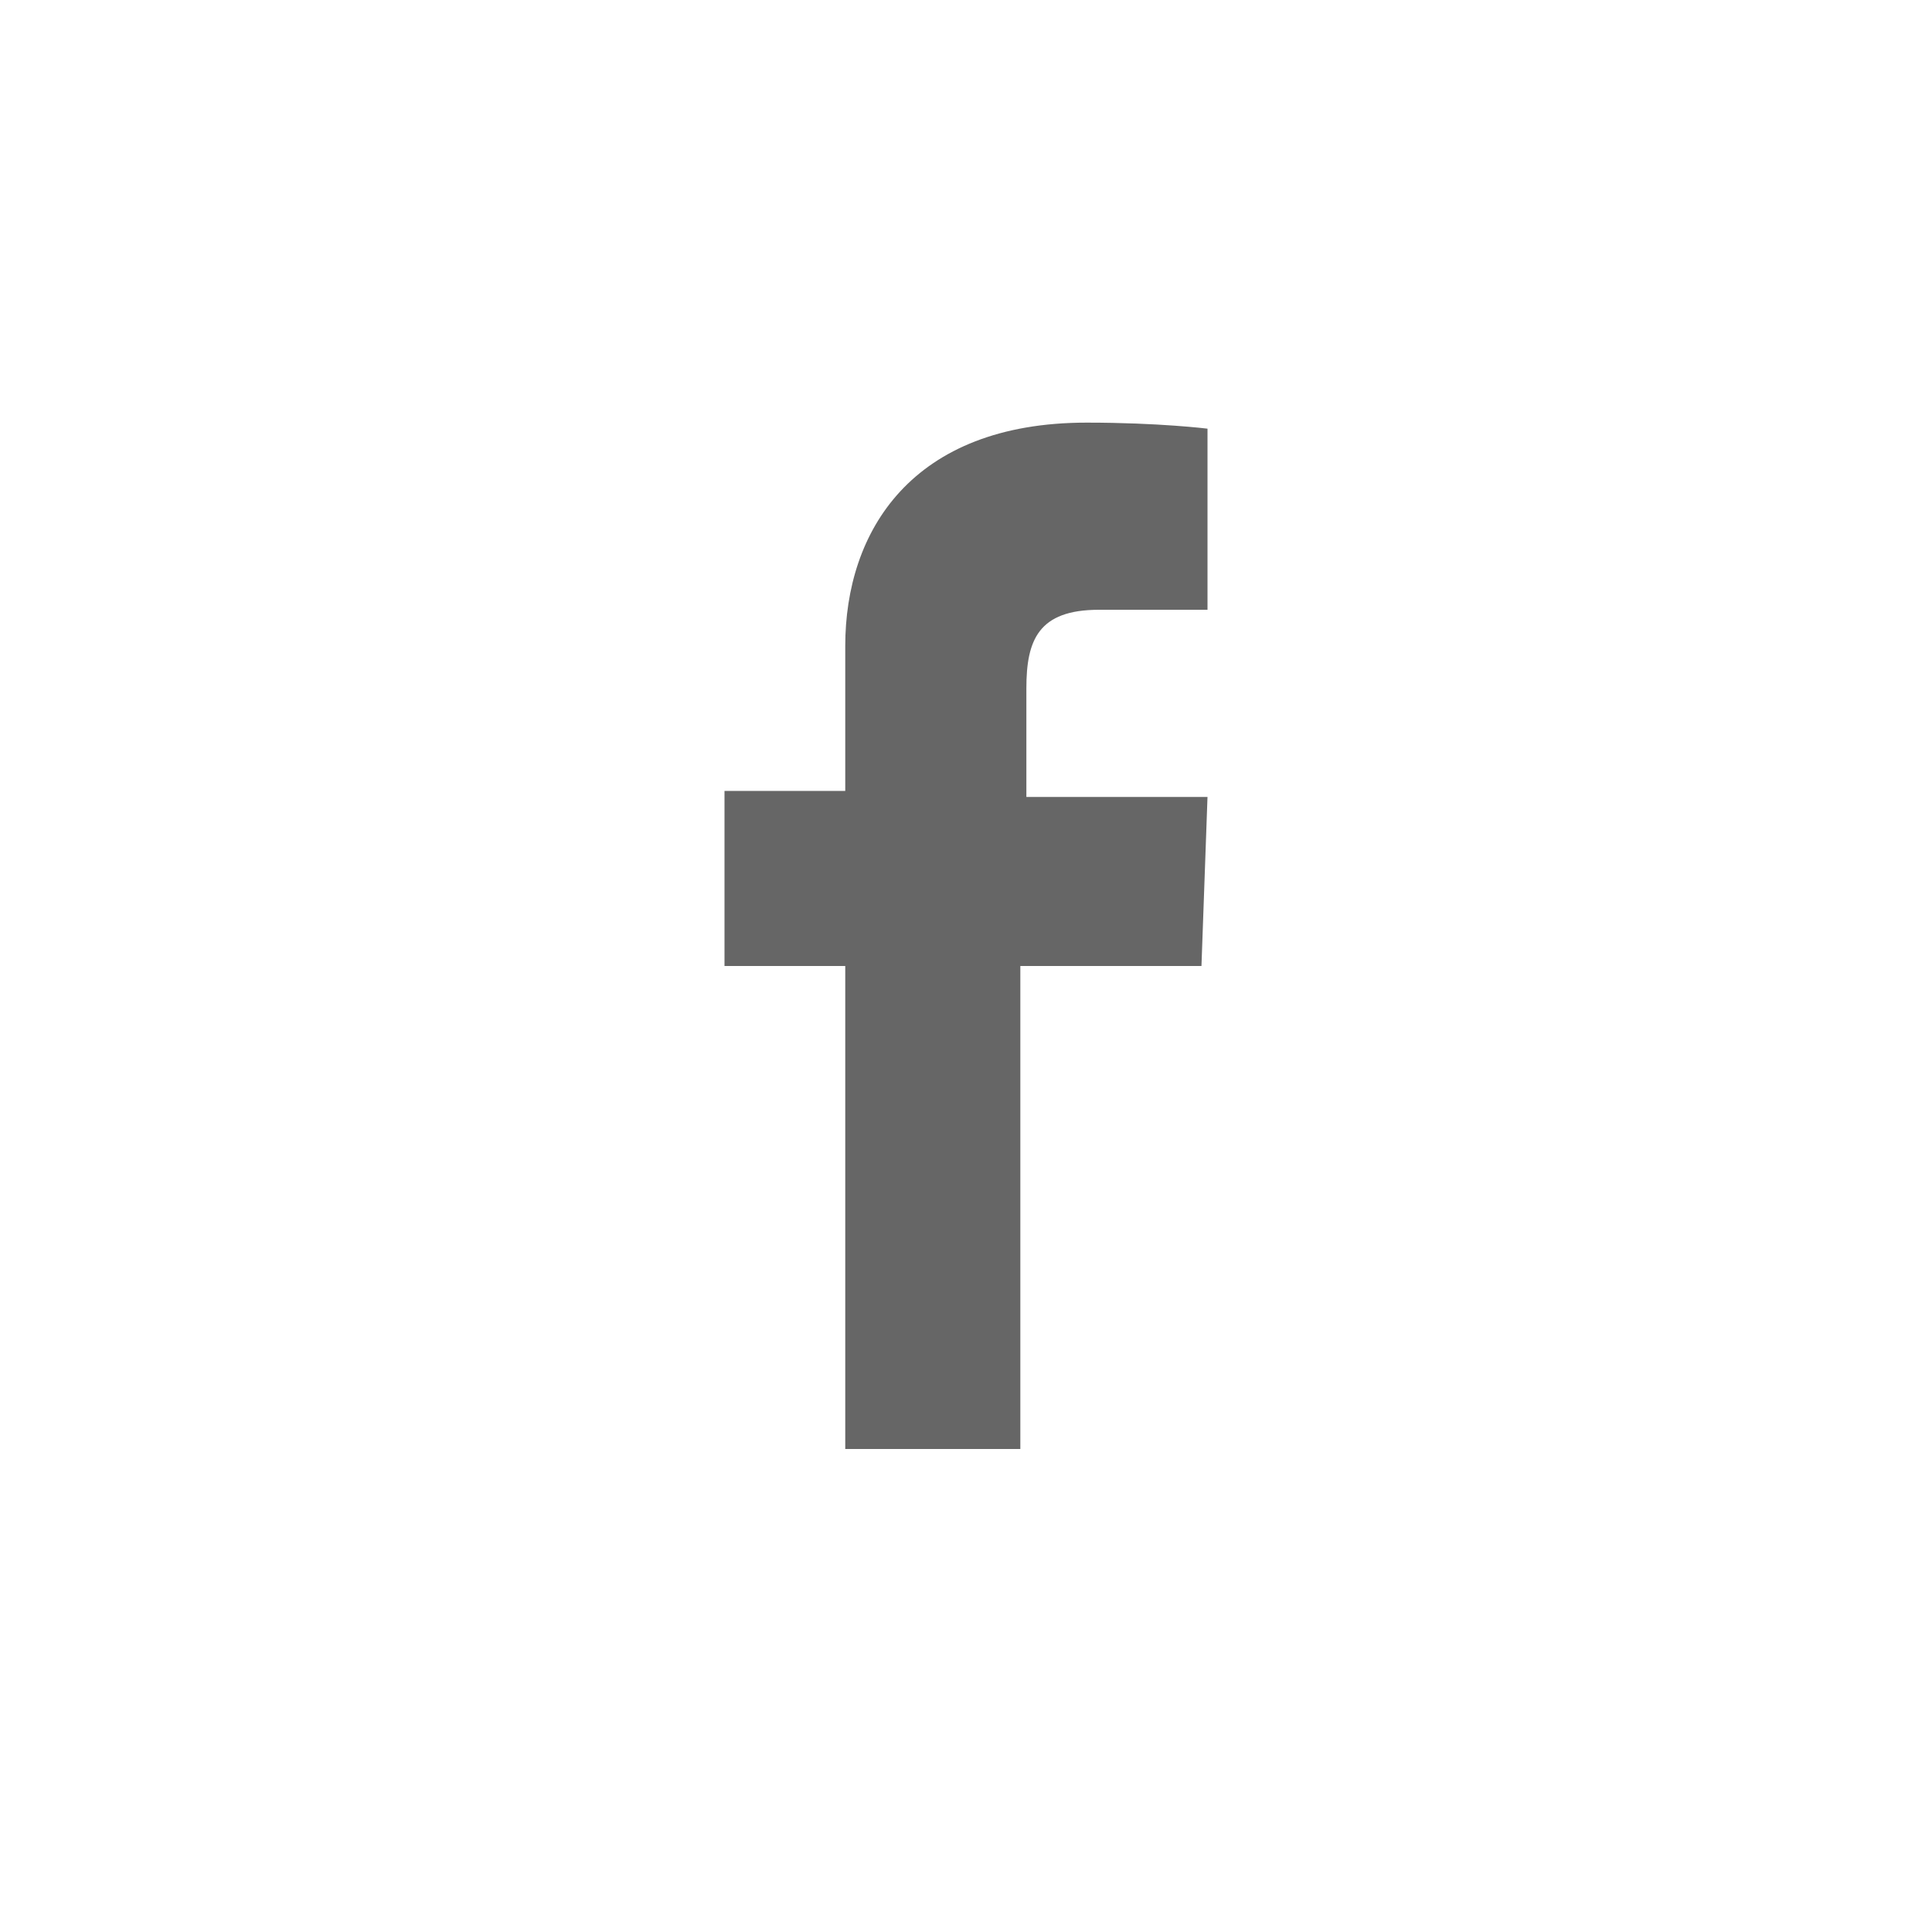
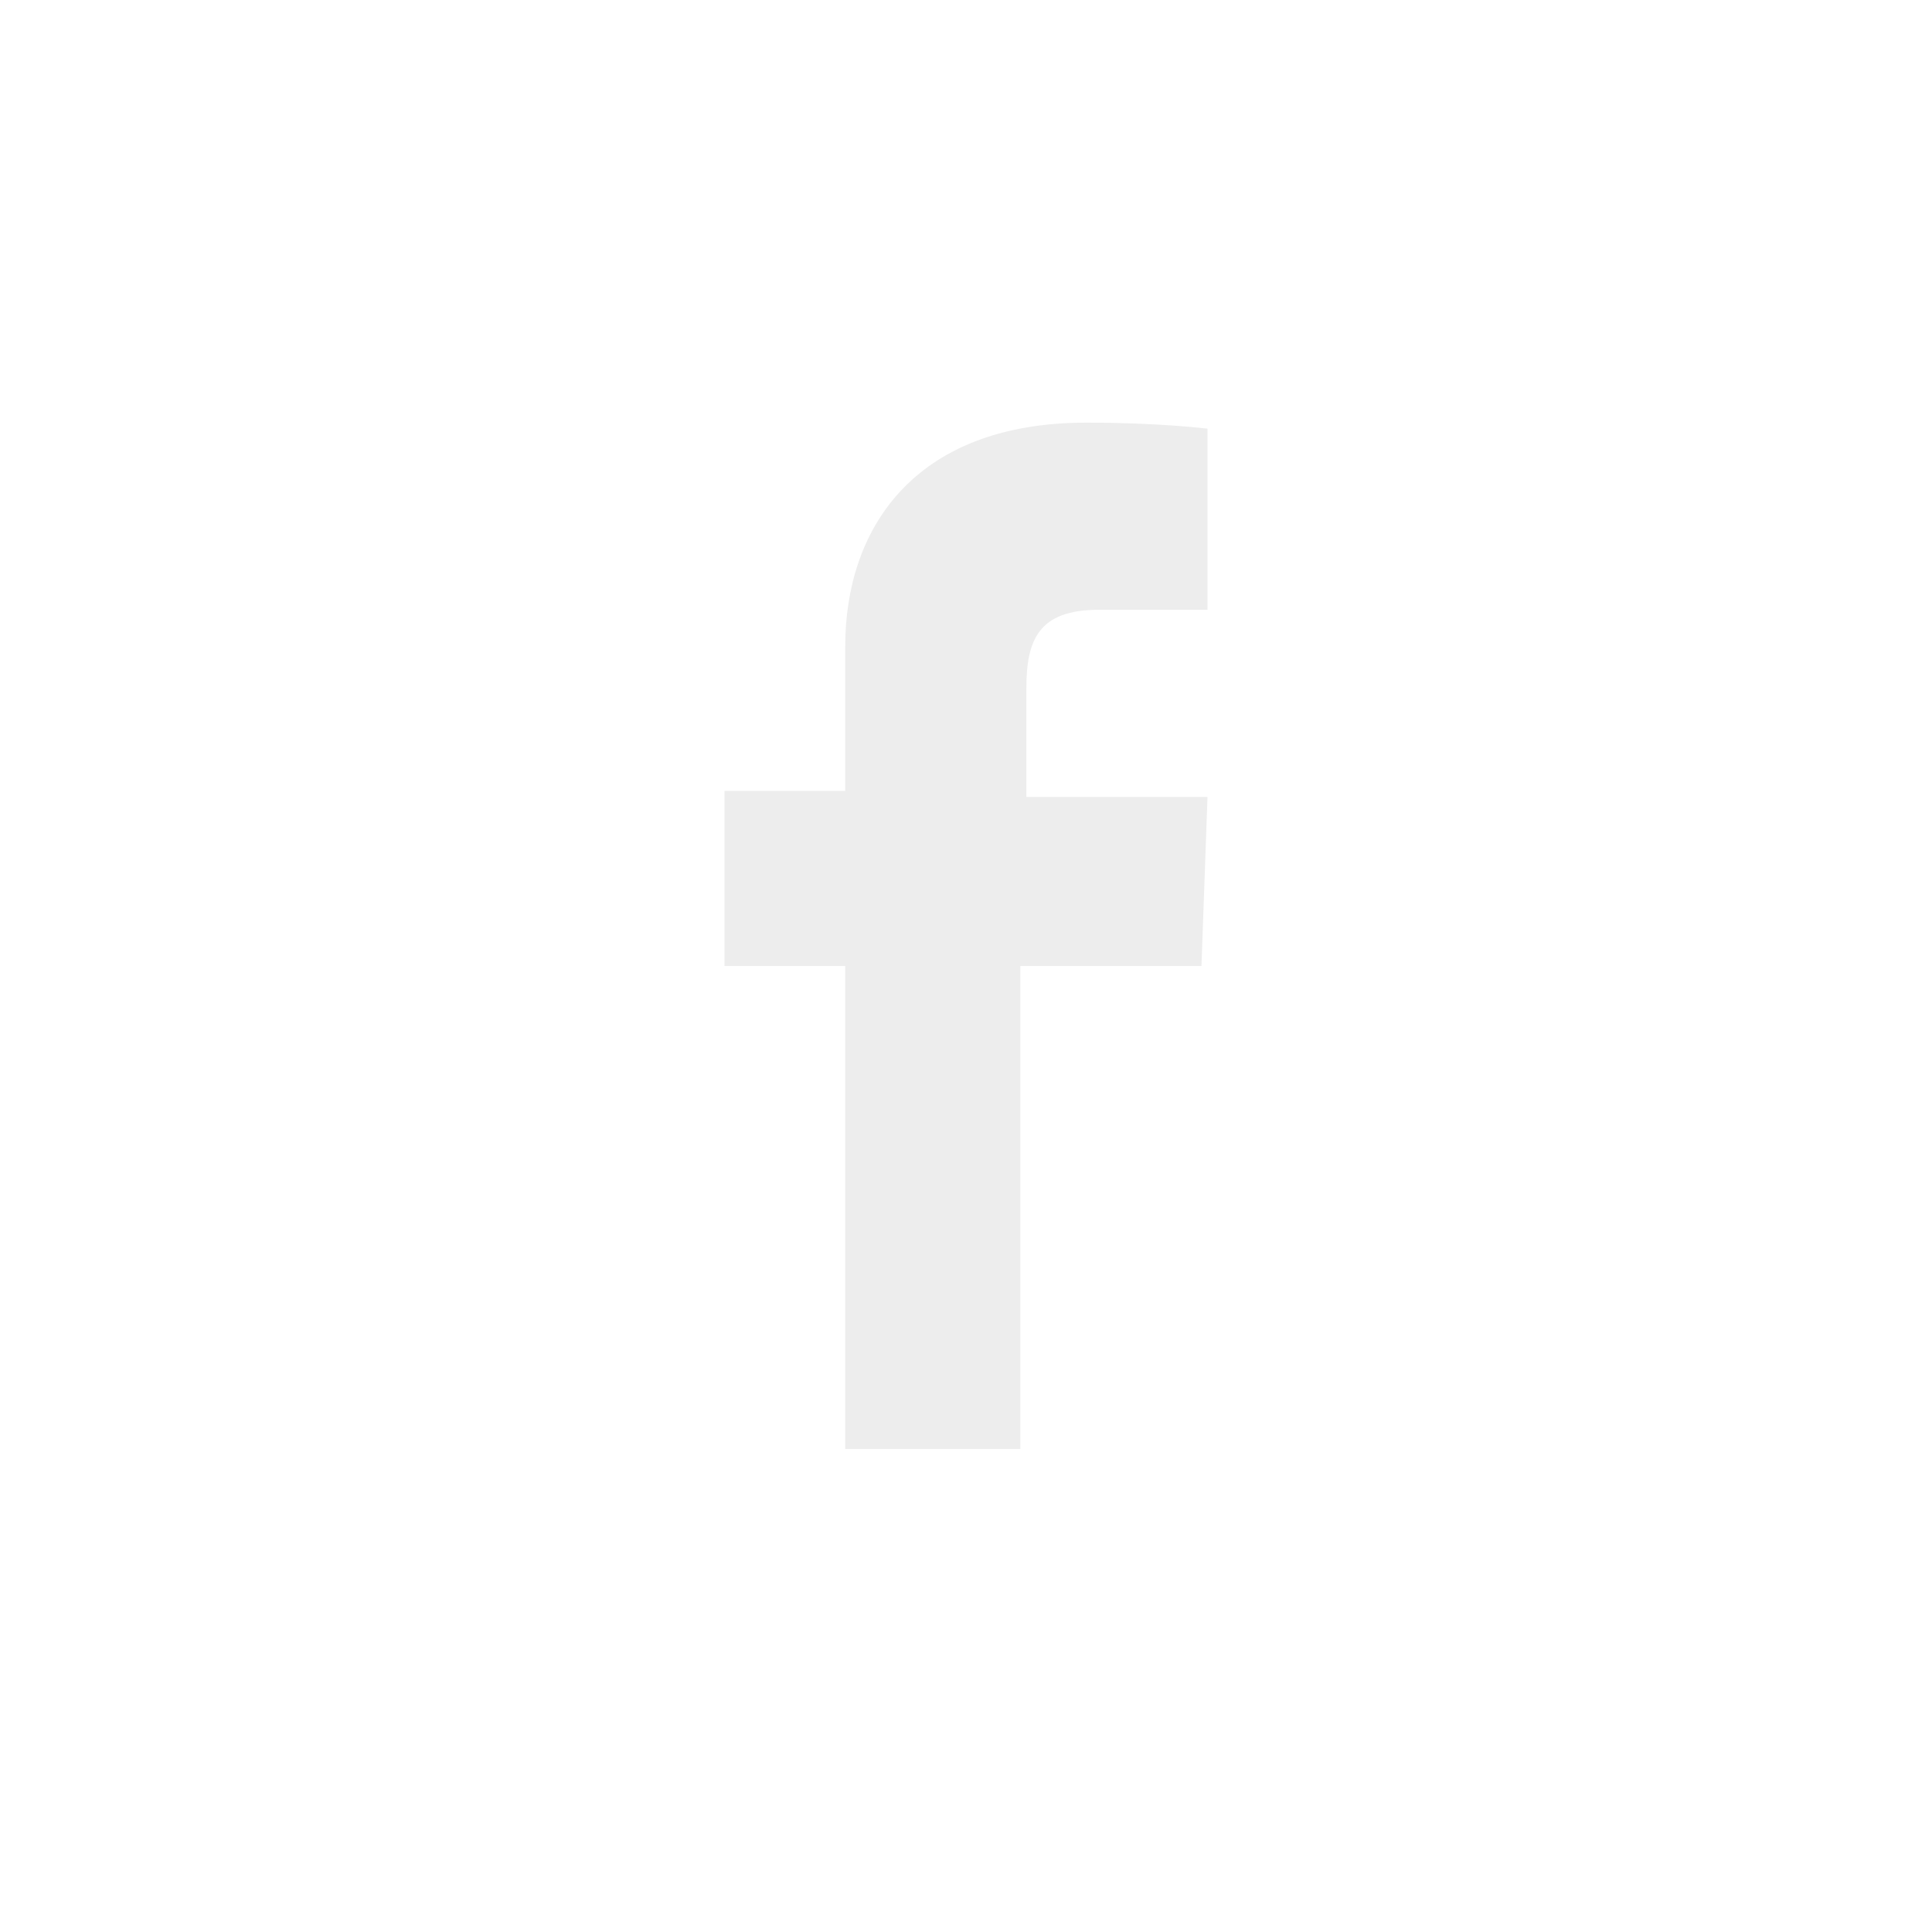
<svg xmlns="http://www.w3.org/2000/svg" width="32" height="32" viewBox="-2 -2 32 32">
-   <path fill="#666" d="M17.9 14h-3v8H12v-8h-2v-2.9h2V8.7C12 6.8 13.1 5 16 5c1.2 0 2 .1 2 .1v3h-1.8c-1 0-1.2.5-1.2 1.3v1.8h3l-.1 2.8z" />
+   <path fill="#ededed" d="M17.9 14h-3v8H12v-8h-2v-2.9h2V8.7C12 6.8 13.1 5 16 5c1.2 0 2 .1 2 .1v3h-1.8c-1 0-1.2.5-1.2 1.3v1.8h3l-.1 2.8z" />
</svg>
